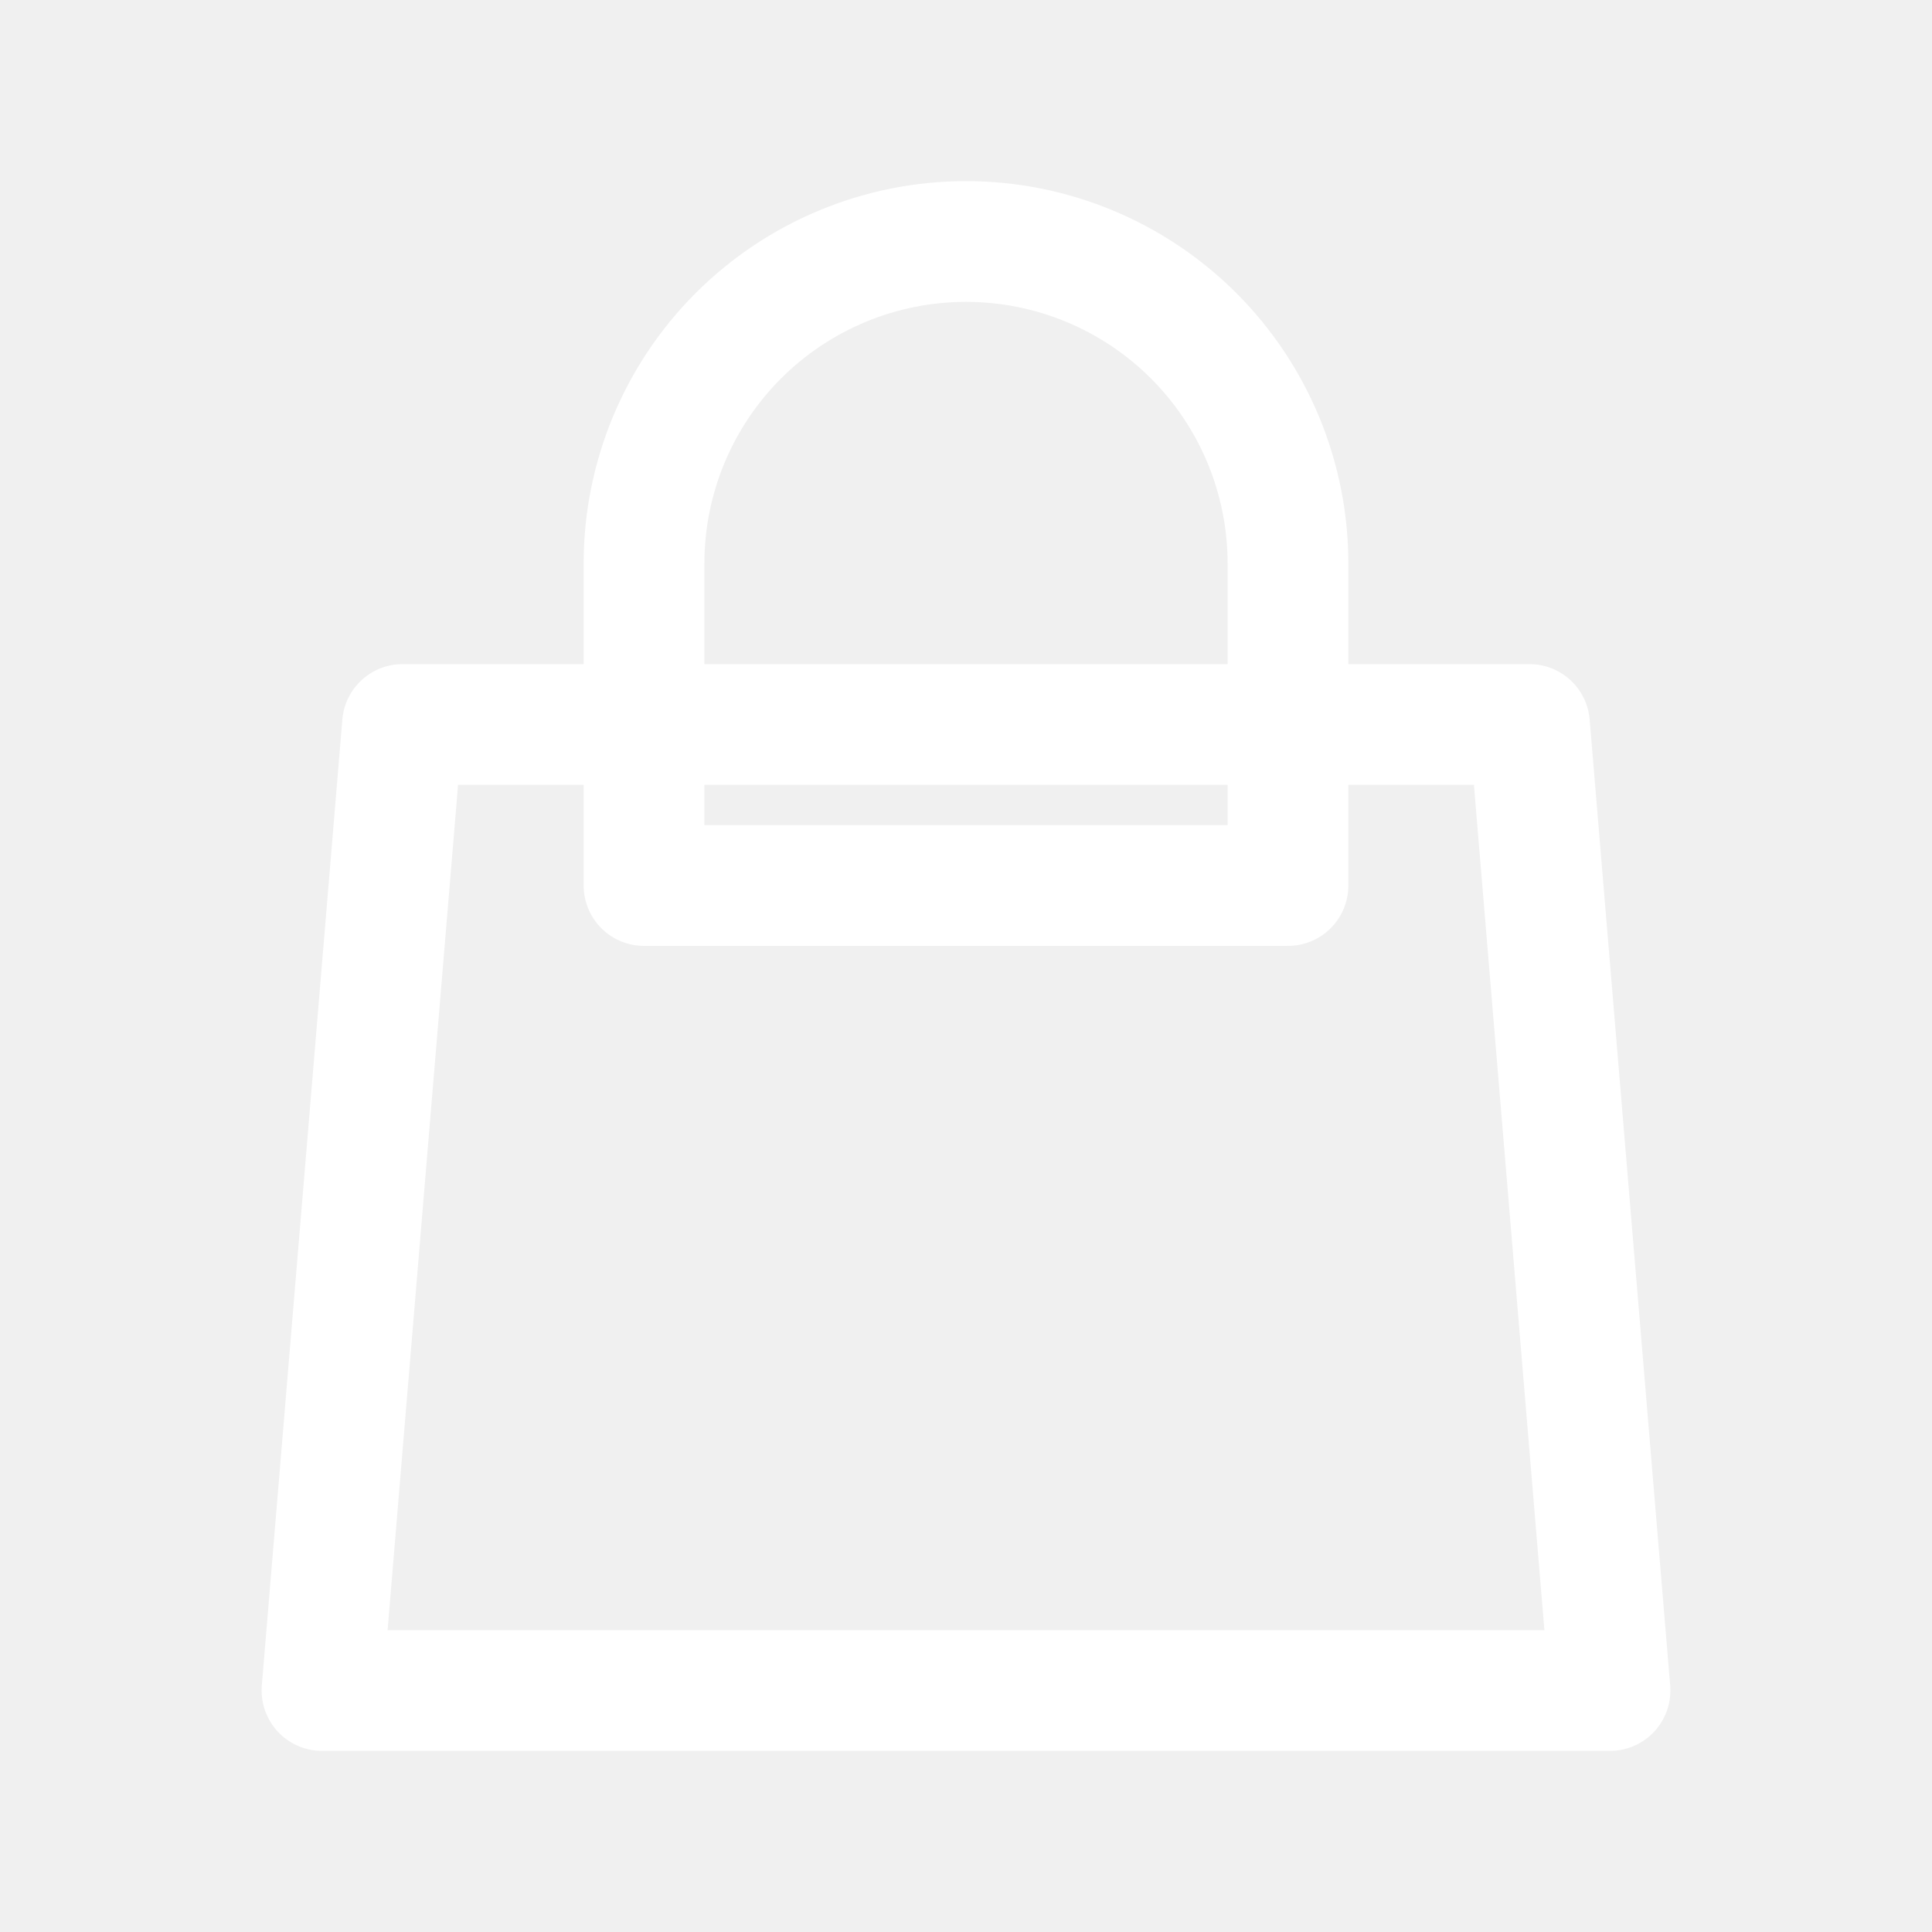
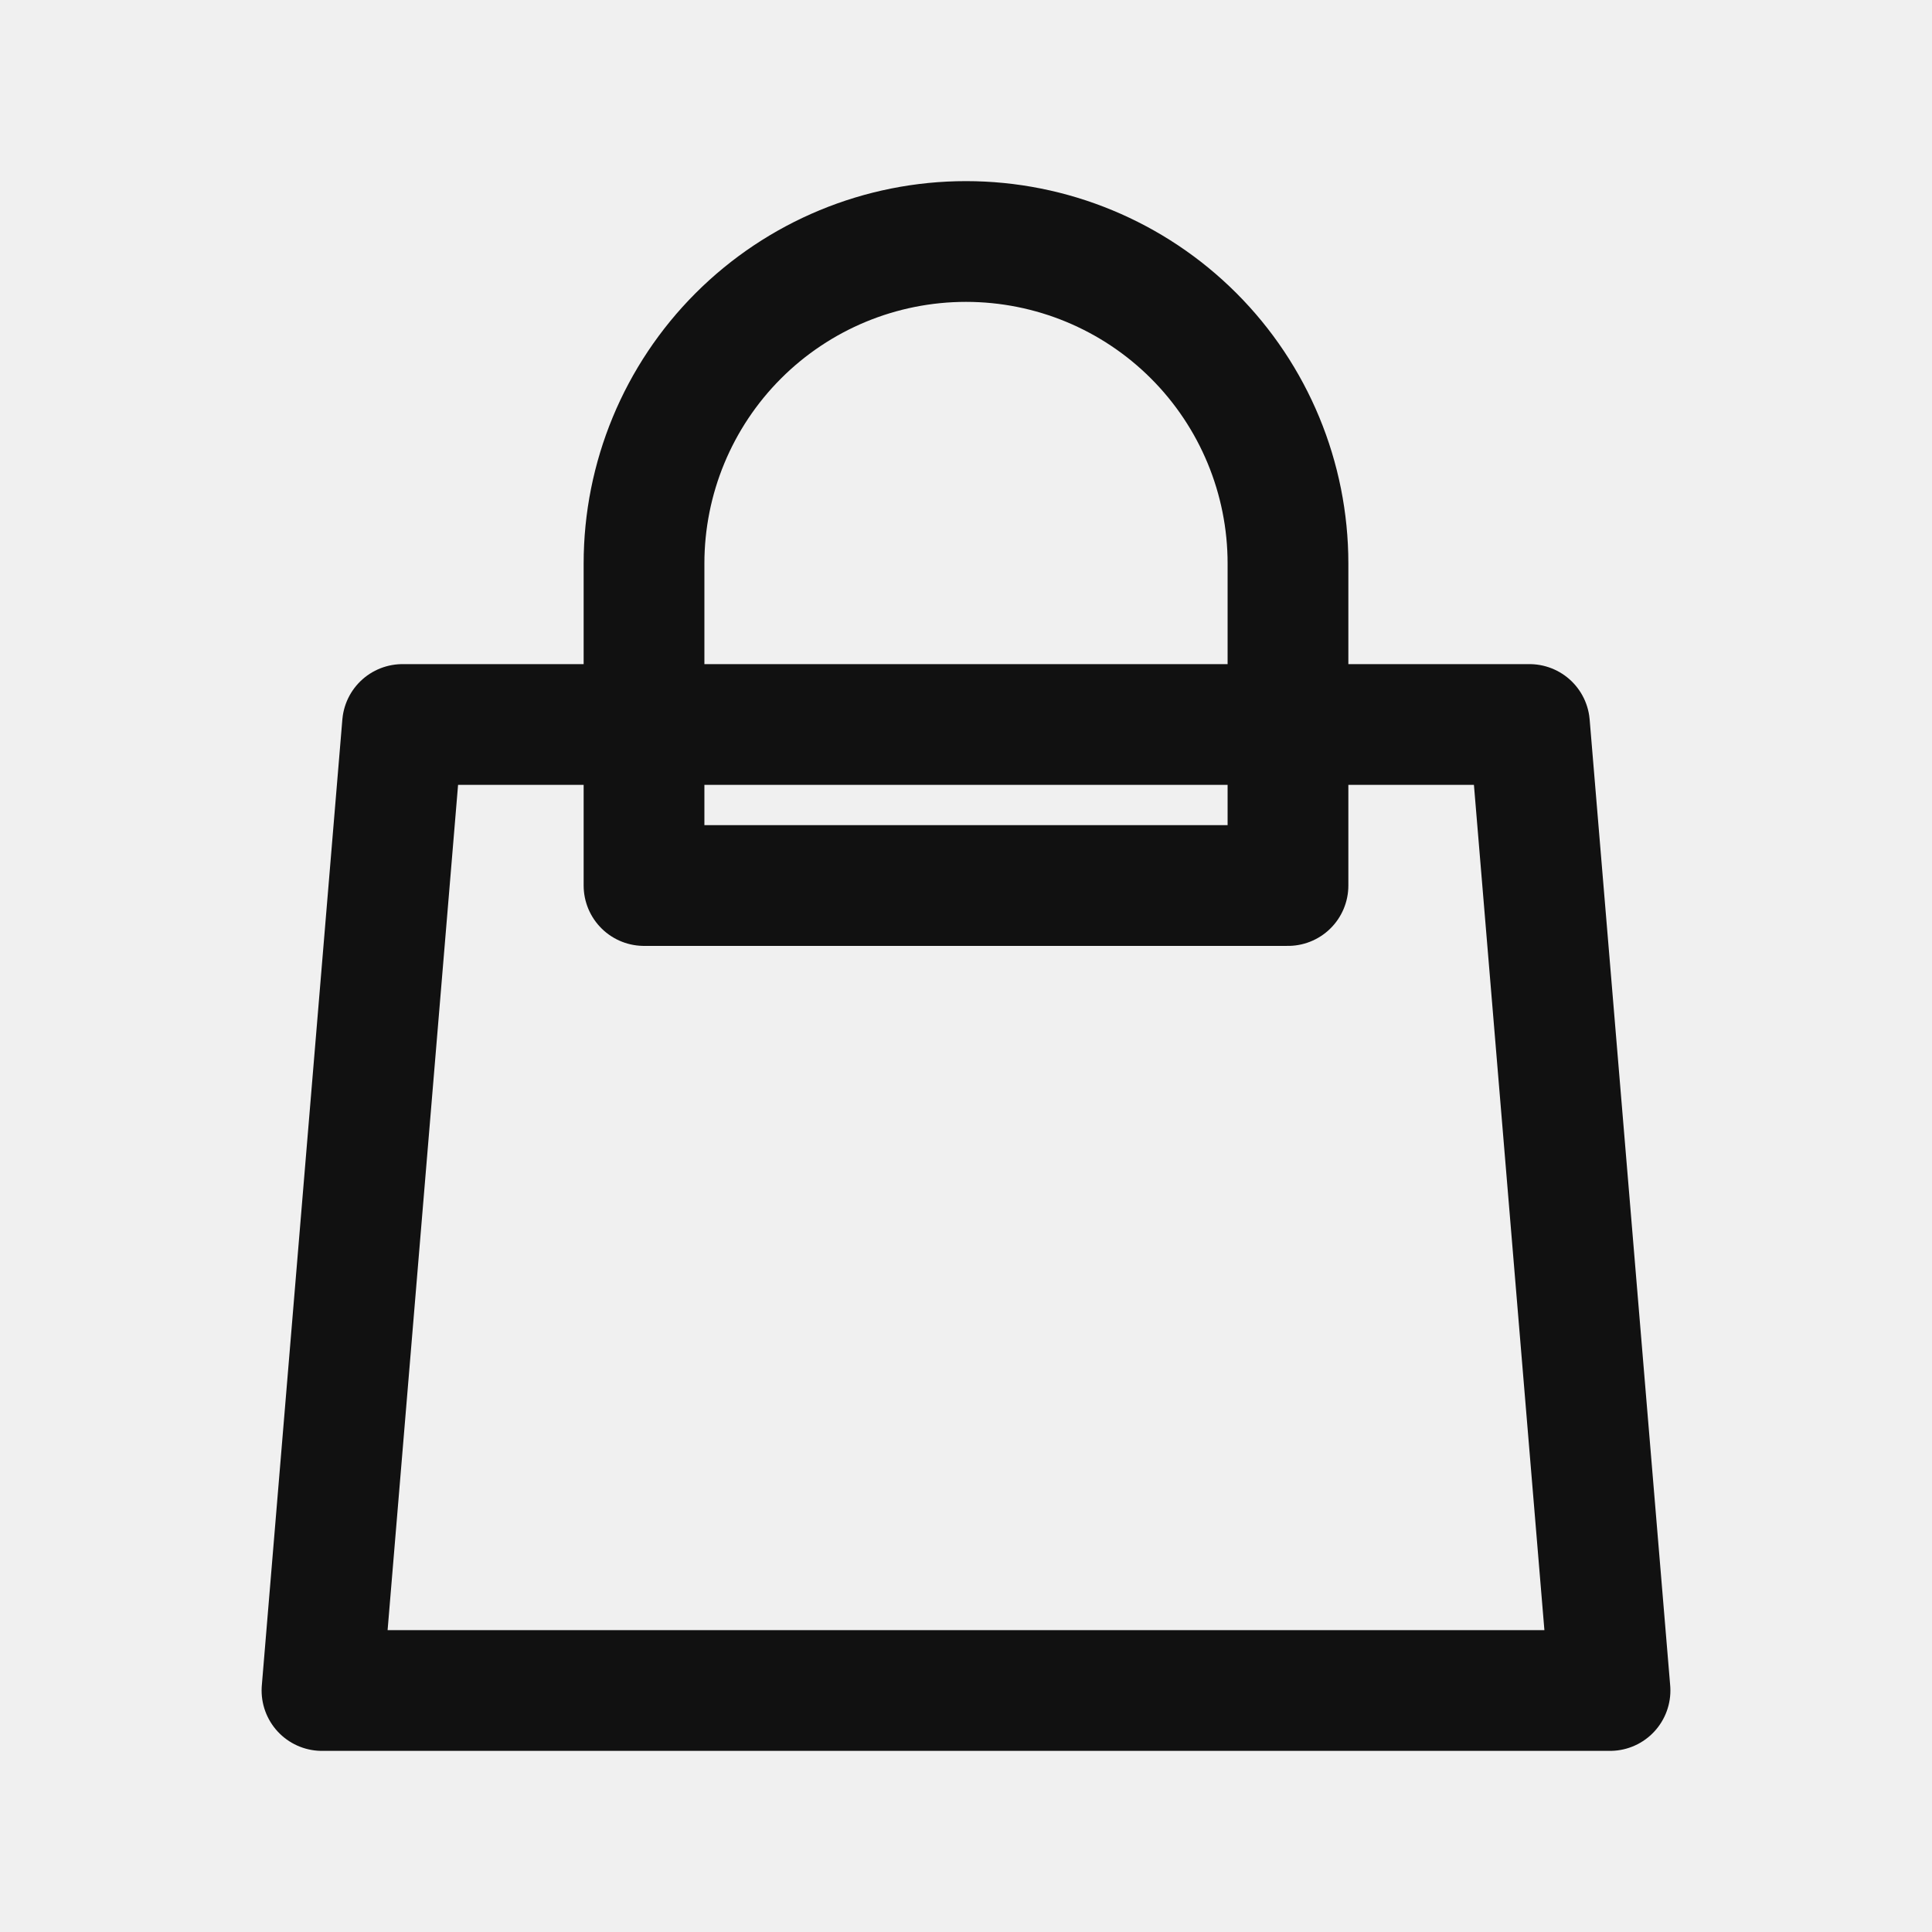
<svg xmlns="http://www.w3.org/2000/svg" width="32" height="32" viewBox="0 0 32 32" fill="none">
-   <path d="M21.333 14.667V9.333C21.333 7.919 20.771 6.562 19.771 5.562C18.771 4.562 17.415 4 16 4C14.585 4 13.229 4.562 12.229 5.562C11.229 6.562 10.667 7.919 10.667 9.333V14.667H21.333ZM6.667 12H25.333L26.667 28H5.333L6.667 12Z" stroke="white" stroke-width="2" stroke-linecap="round" stroke-linejoin="round" />
+   <path d="M21.333 14.667V9.333C21.333 7.919 20.771 6.562 19.771 5.562C18.771 4.562 17.415 4 16 4C14.585 4 13.229 4.562 12.229 5.562C11.229 6.562 10.667 7.919 10.667 9.333V14.667H21.333ZM6.667 12H25.333L26.667 28H5.333L6.667 12Z" stroke="#111111" stroke-width="2" stroke-linecap="round" stroke-linejoin="round" />
</svg>
